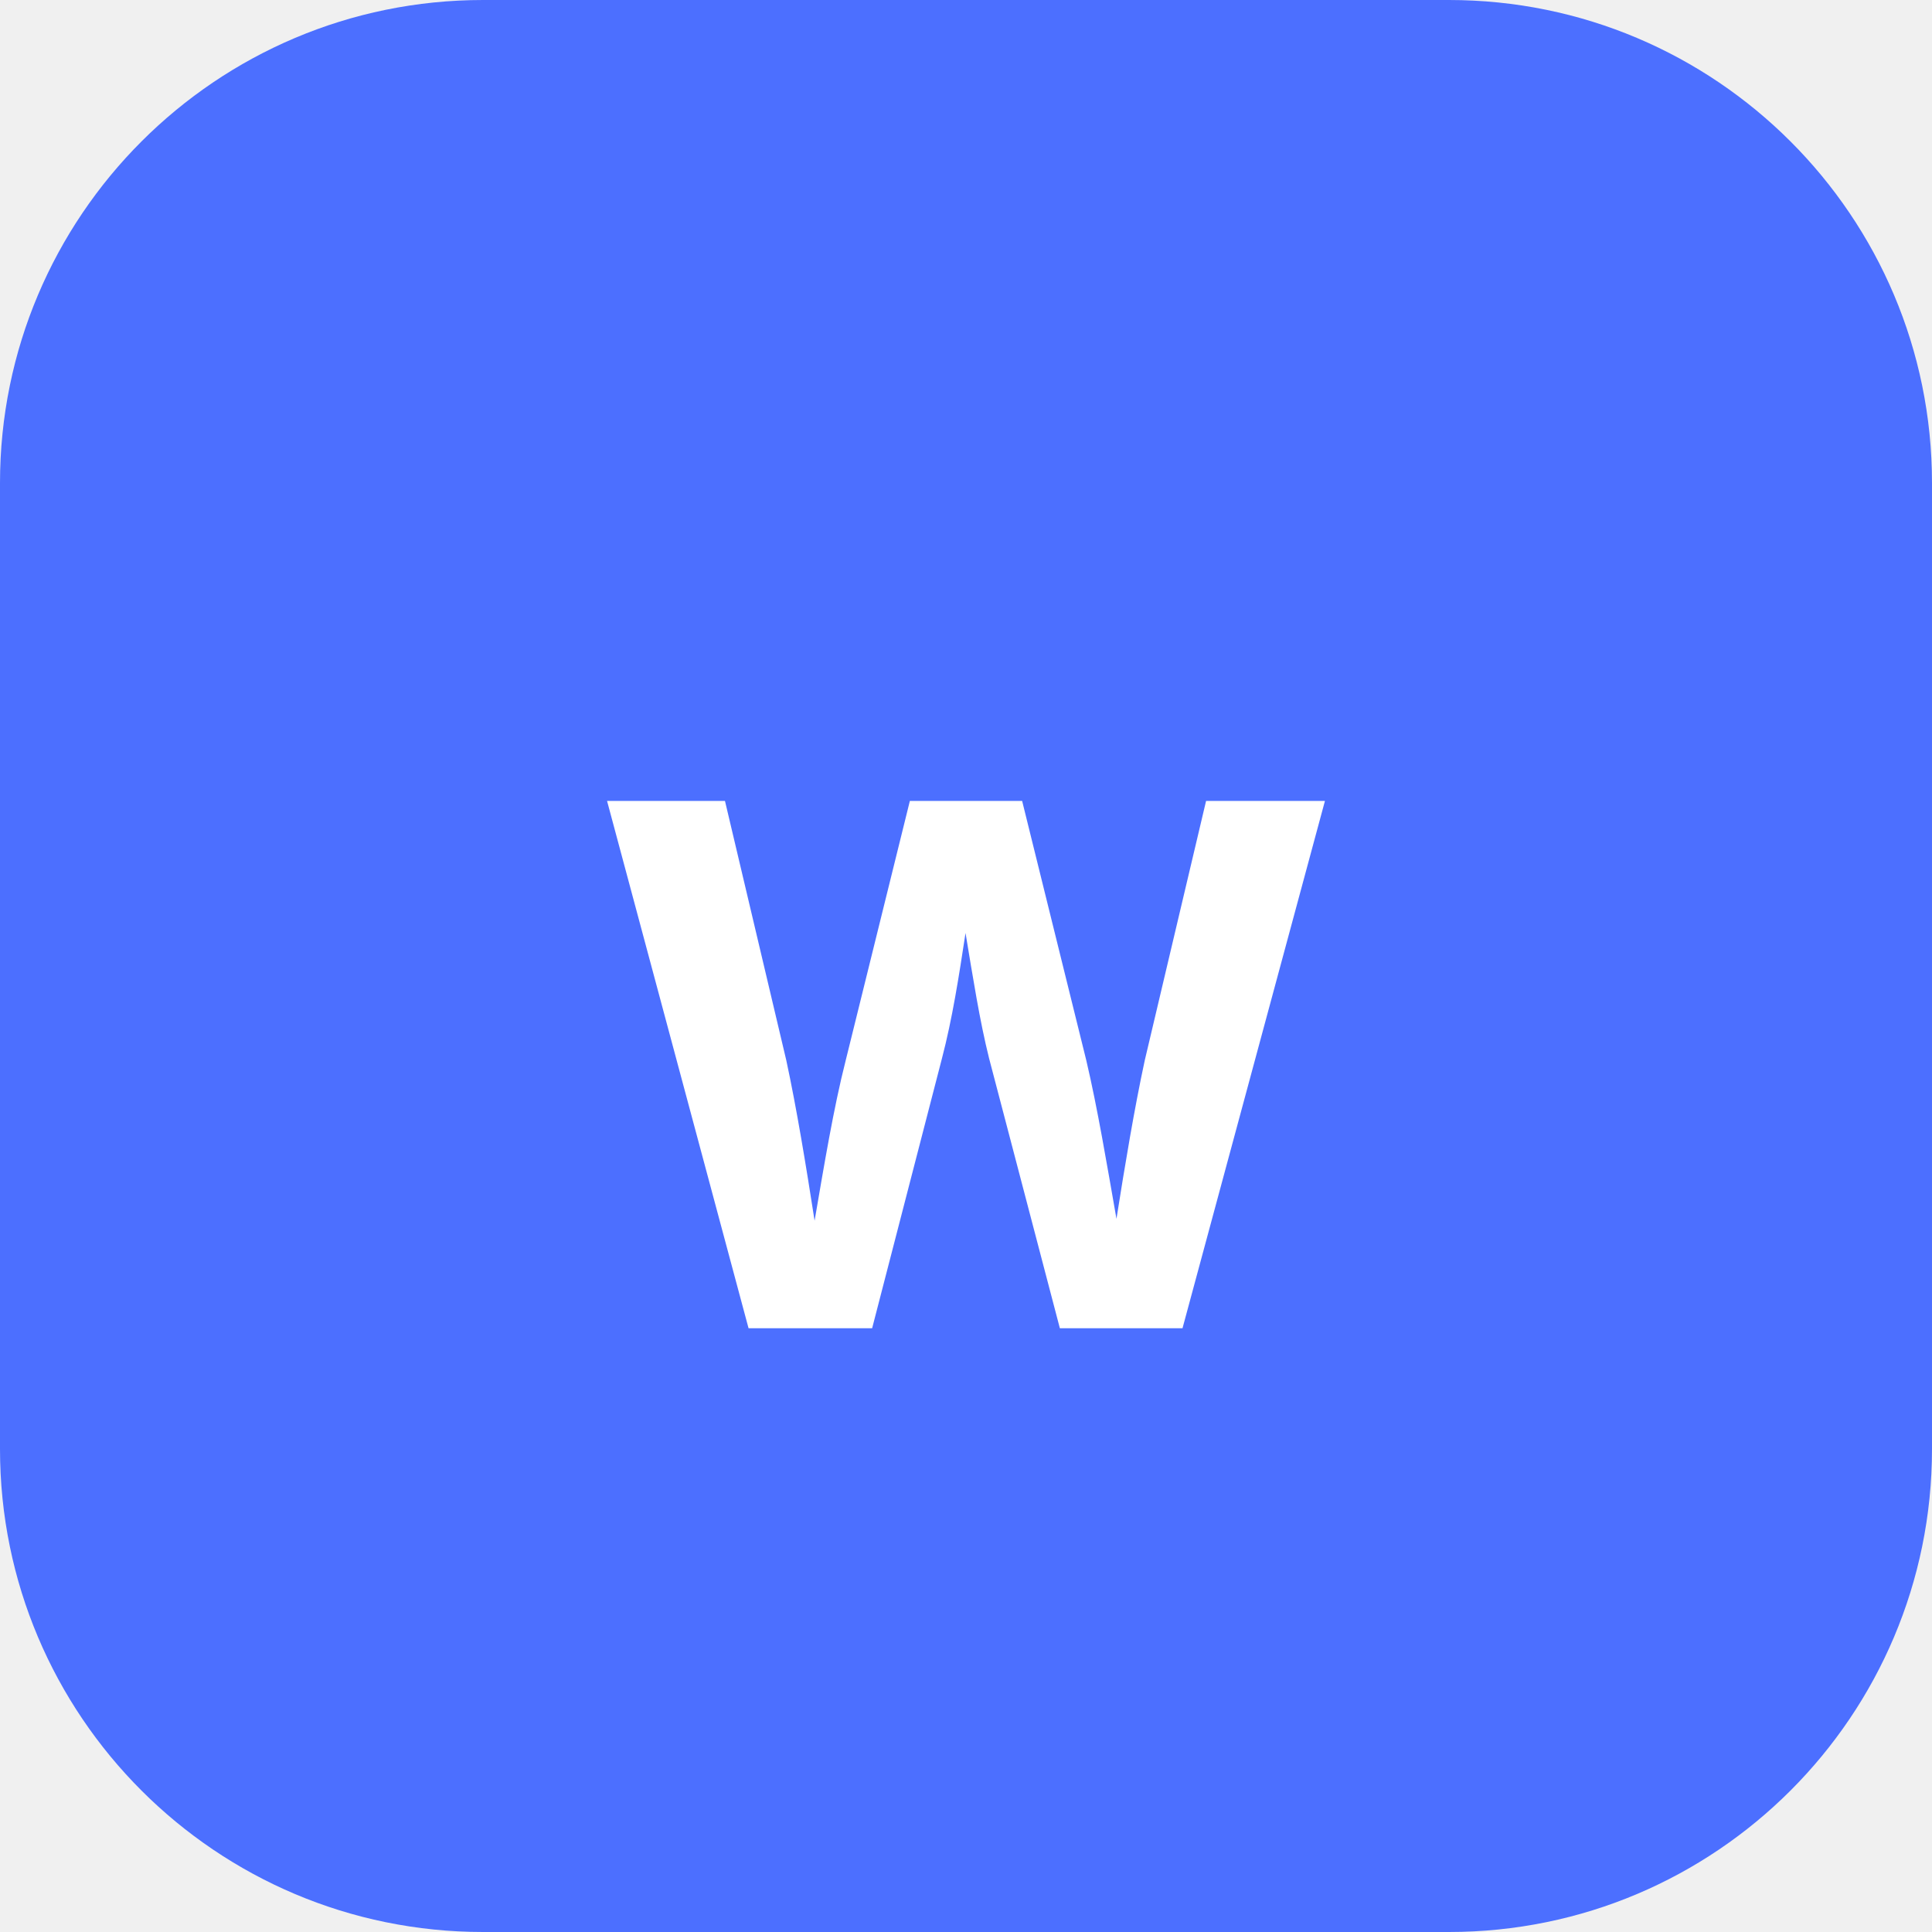
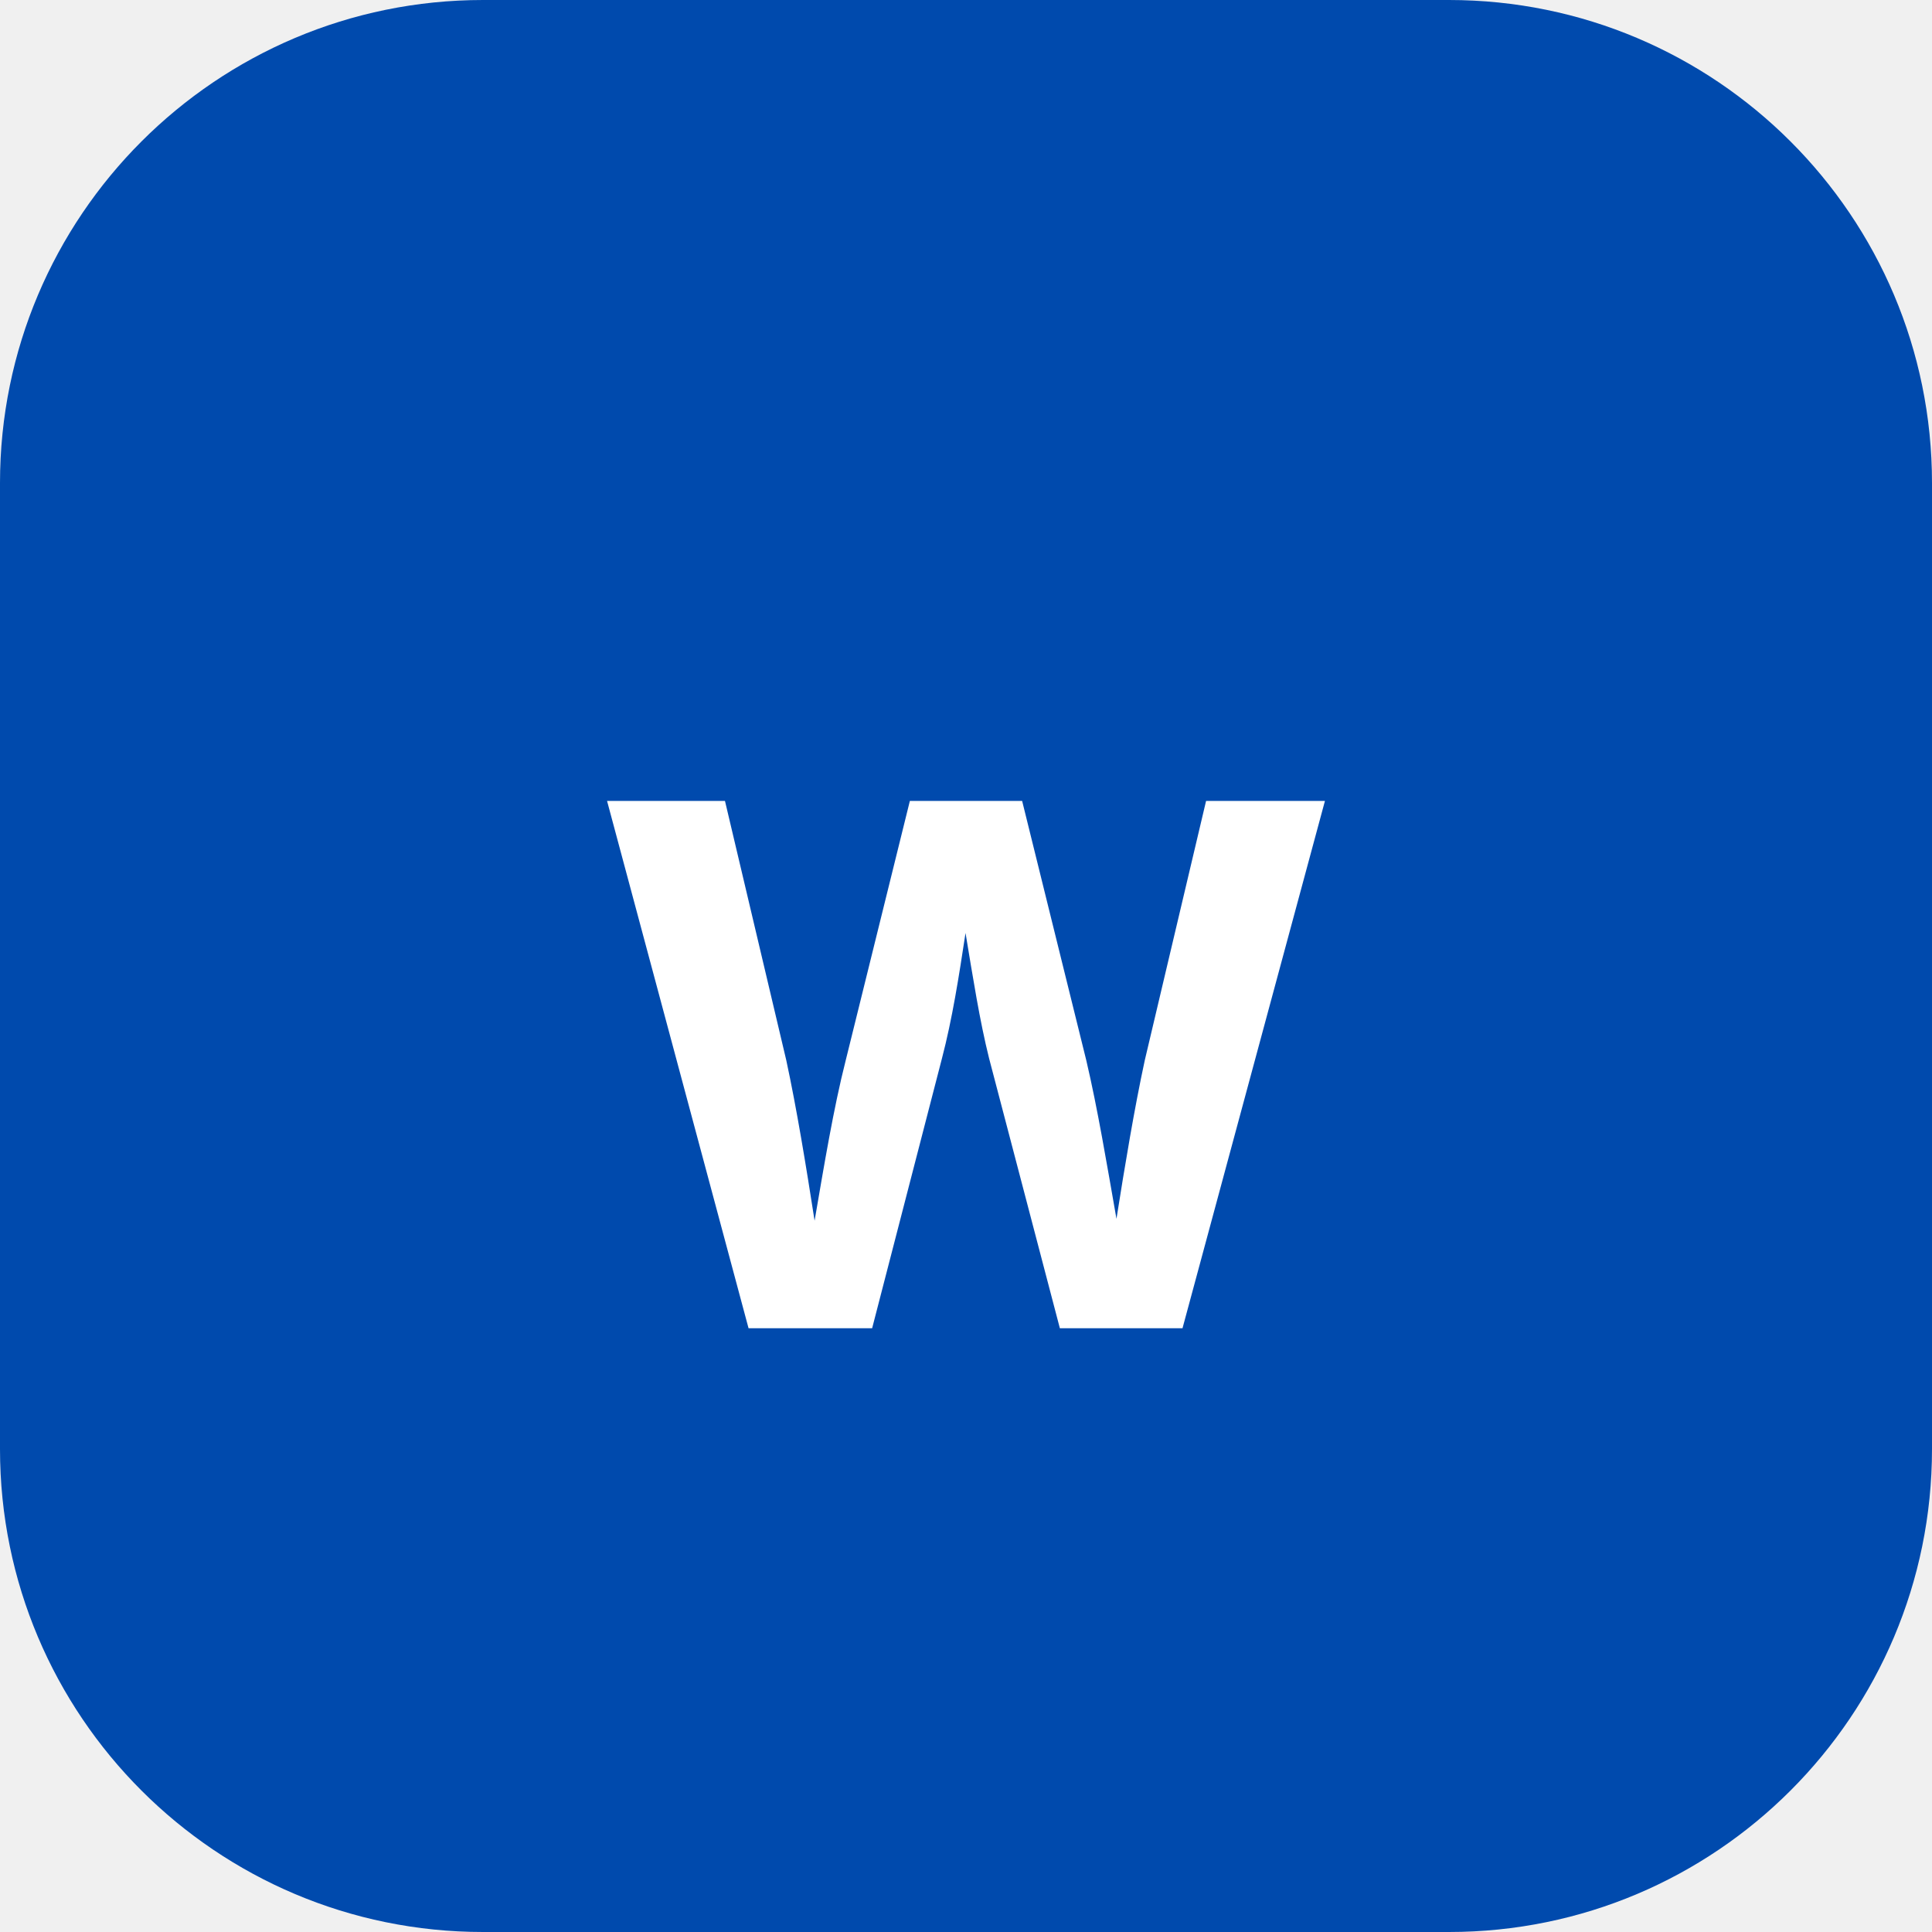
<svg xmlns="http://www.w3.org/2000/svg" viewBox="0 0 32 32">
-   <rect width="32" height="32" rx="8" fill="#4C6FFF" />
+   <rect width="32" height="32" rx="8" fill="#004aad" />
  <text x="16" y="22" text-anchor="middle" font-family="Inter, Arial, sans-serif" font-size="12" font-weight="700" fill="#fff">W</text>
</svg>
